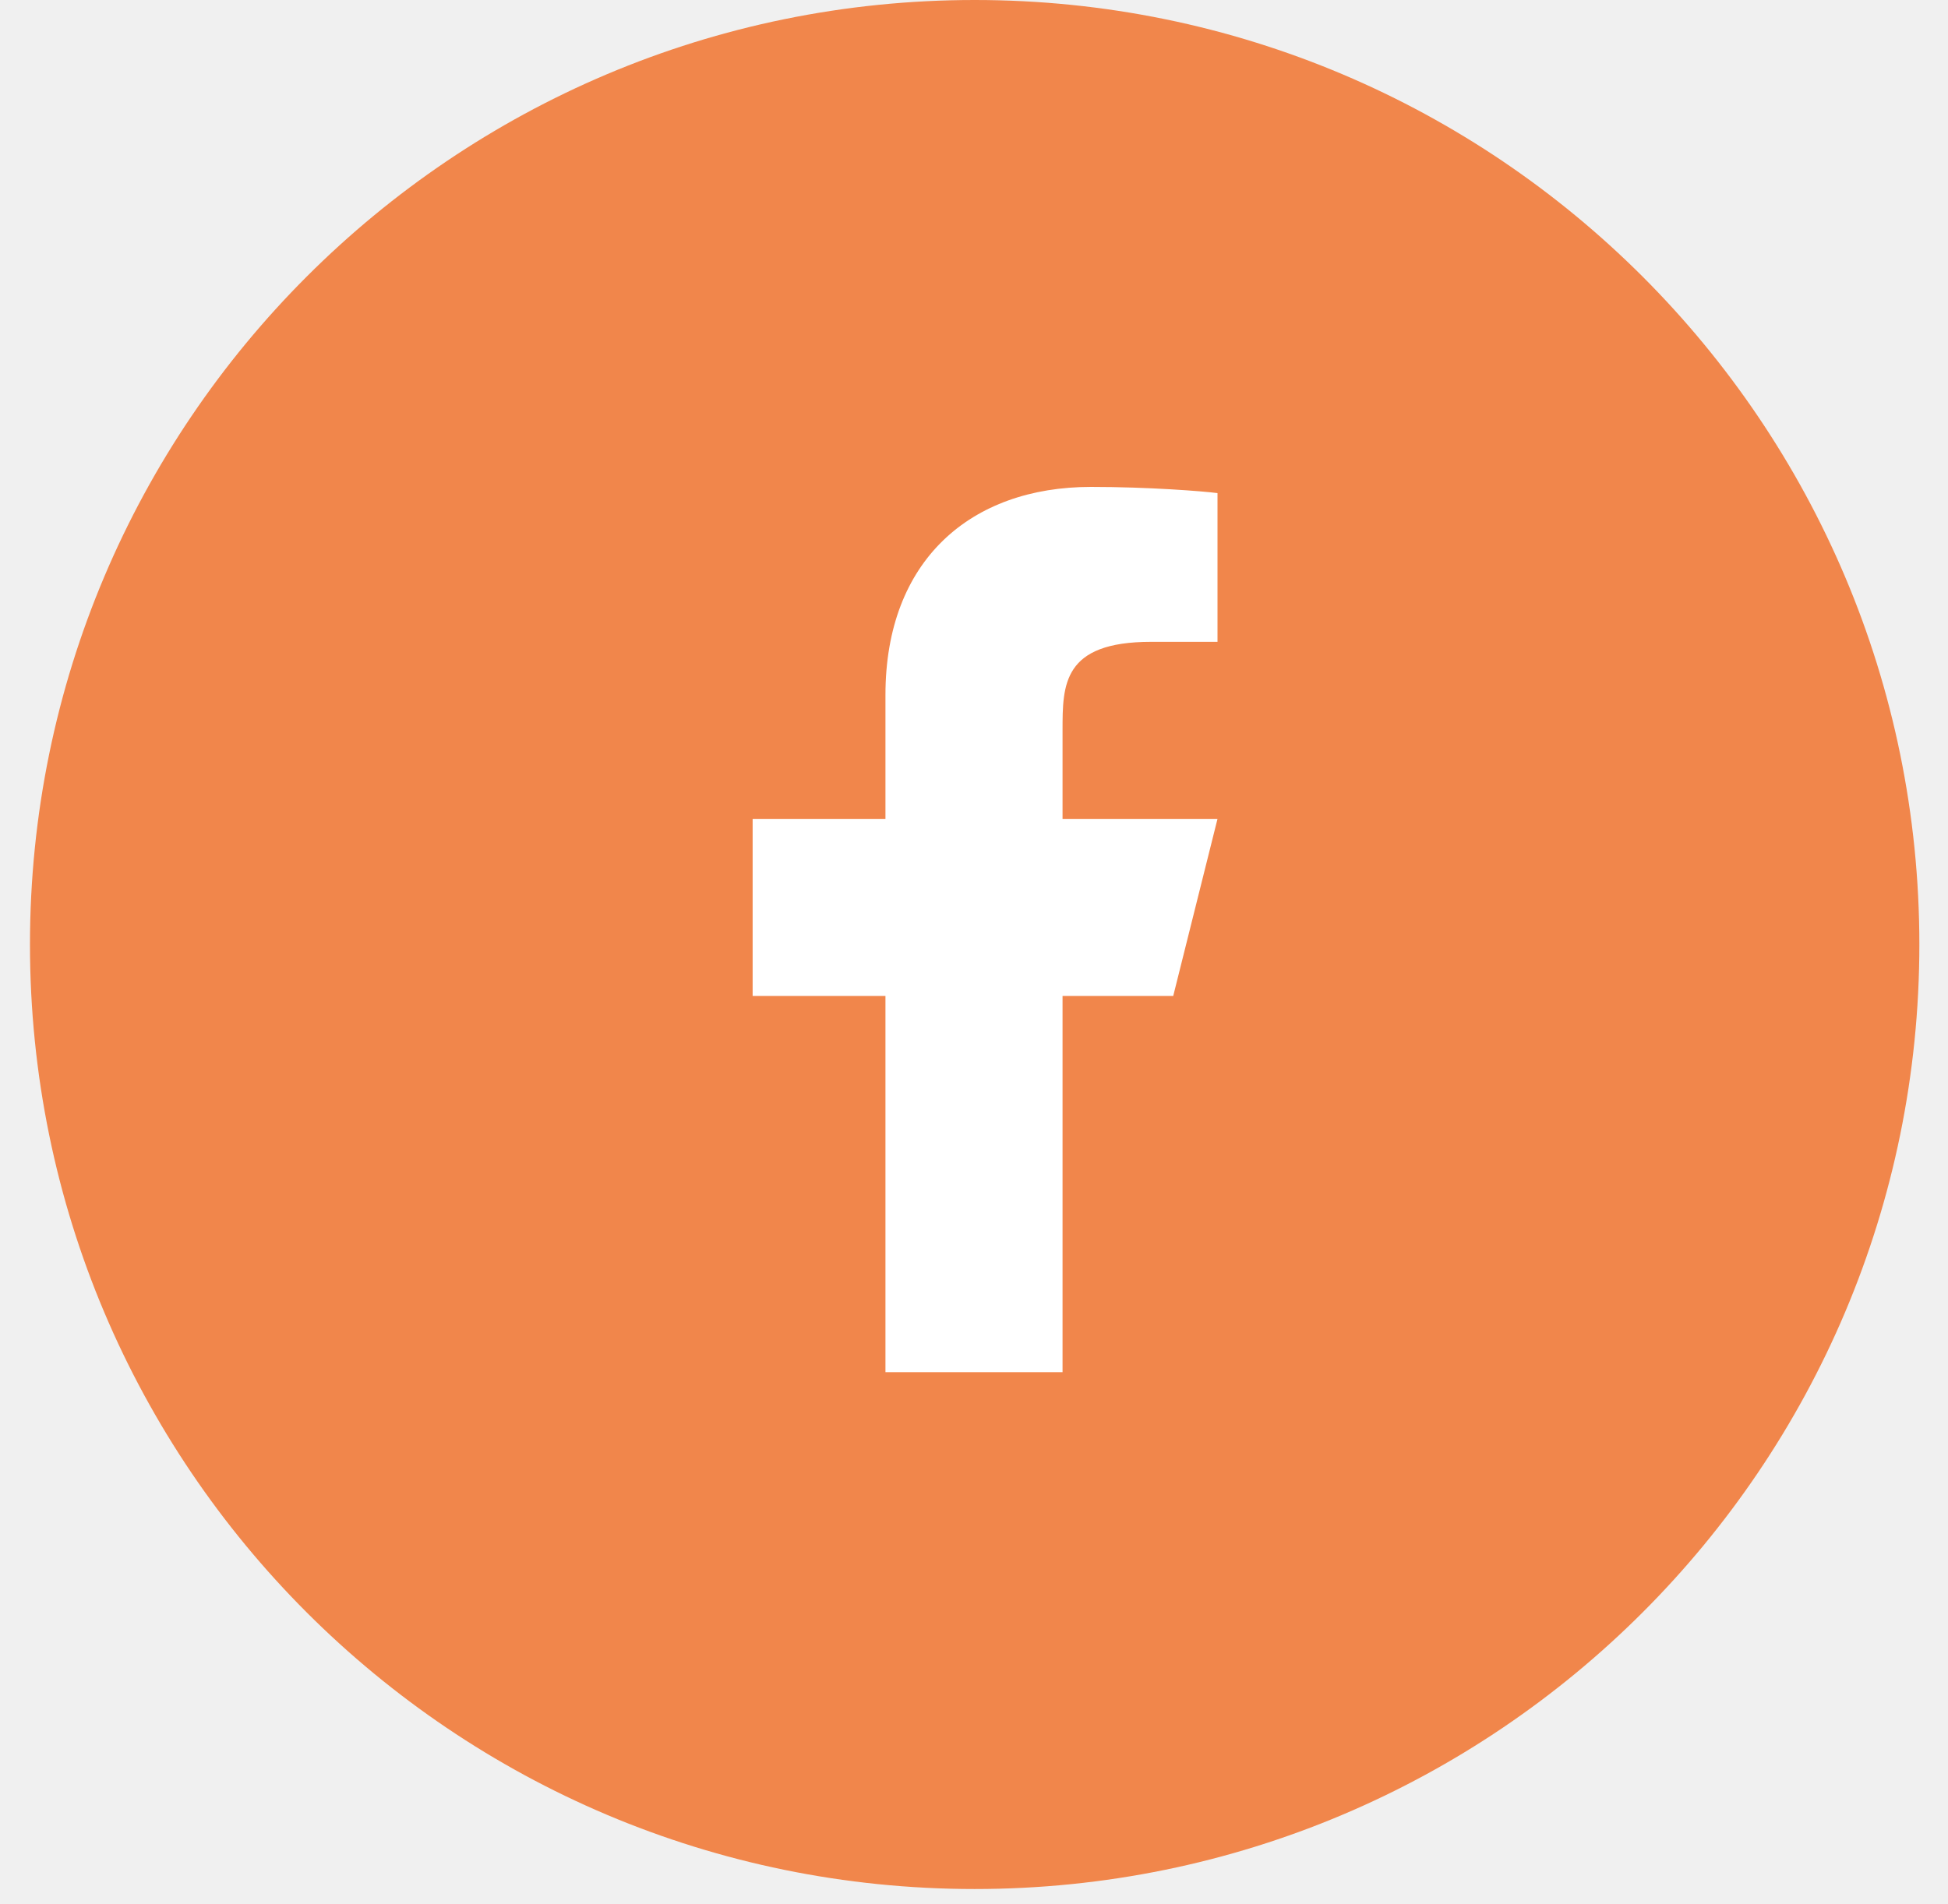
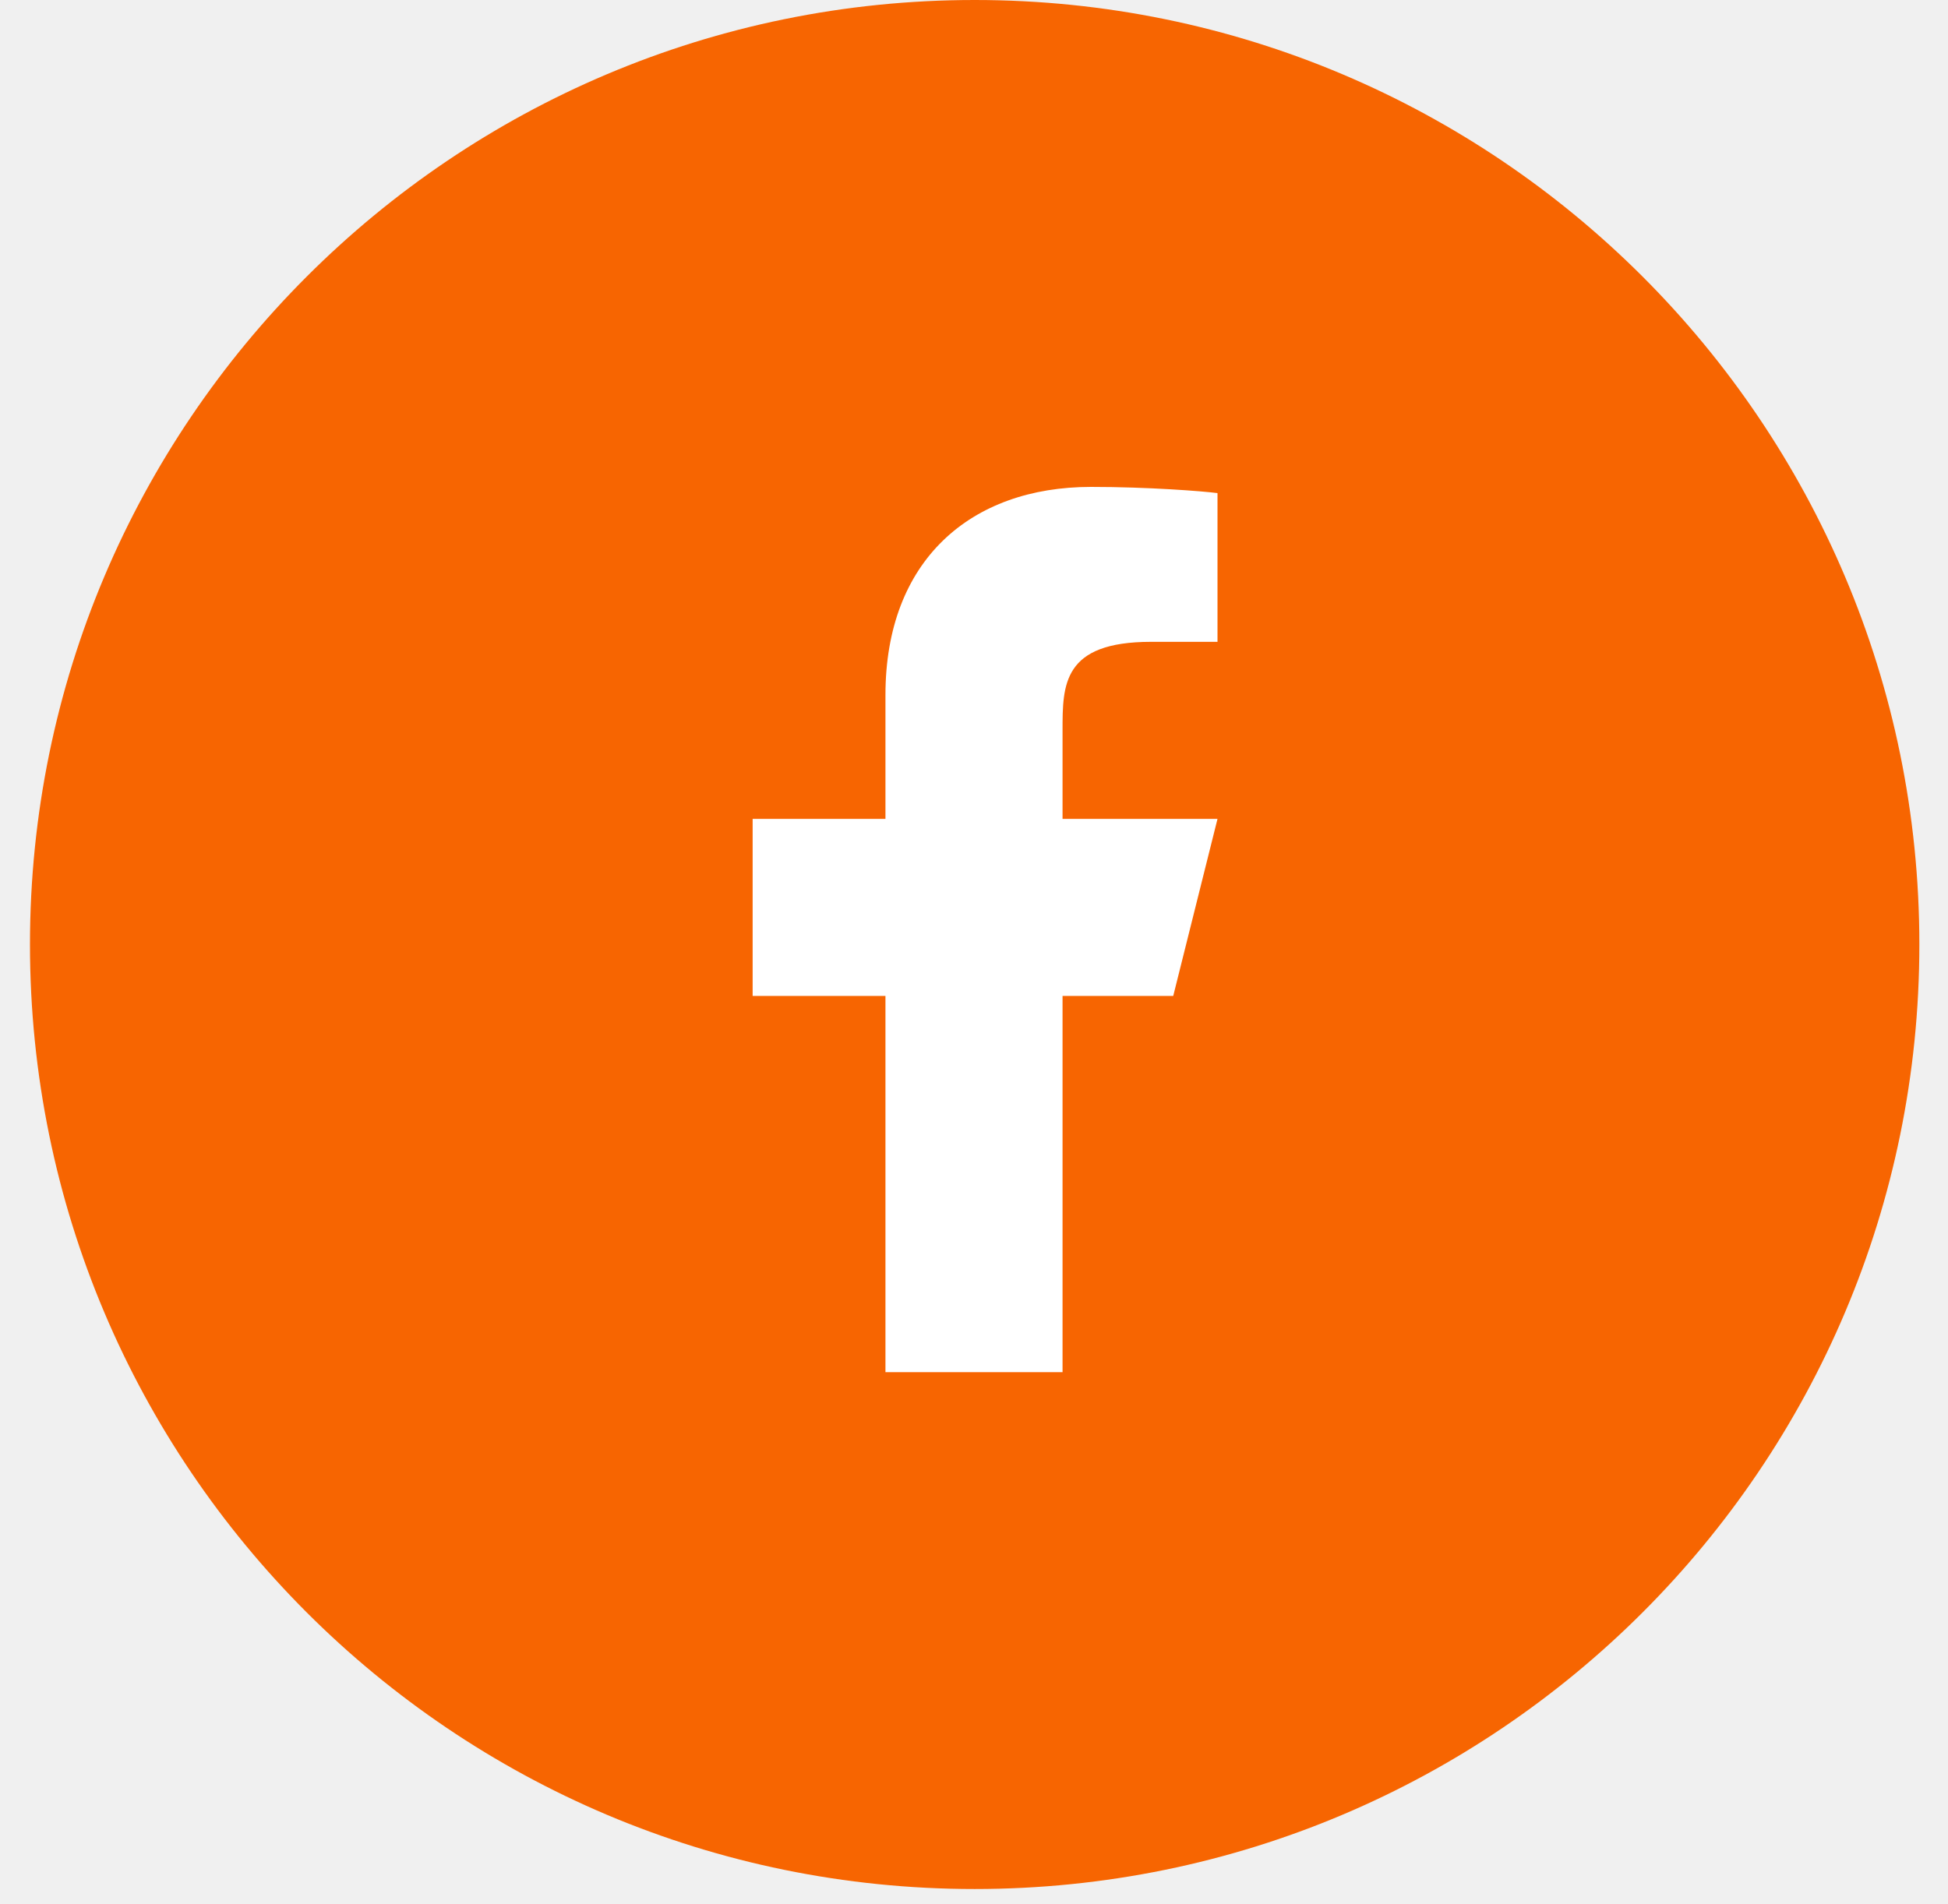
<svg xmlns="http://www.w3.org/2000/svg" width="44" height="43" viewBox="0 0 44 43" fill="none">
-   <circle cx="22.015" cy="21.338" r="21.338" fill="#F1864B" />
+   <circle cx="22.015" cy="21.338" r="21.338" fill="#F76501" />
  <path d="M24 22.5H26.5L27.5 18.5H24V16.5C24 15.47 24 14.5 26 14.5H27.5V11.14C27.174 11.097 25.943 11 24.643 11C21.928 11 20 12.657 20 15.7V18.5H17V22.5H20V31H24V22.5Z" fill="white" />
</svg>
